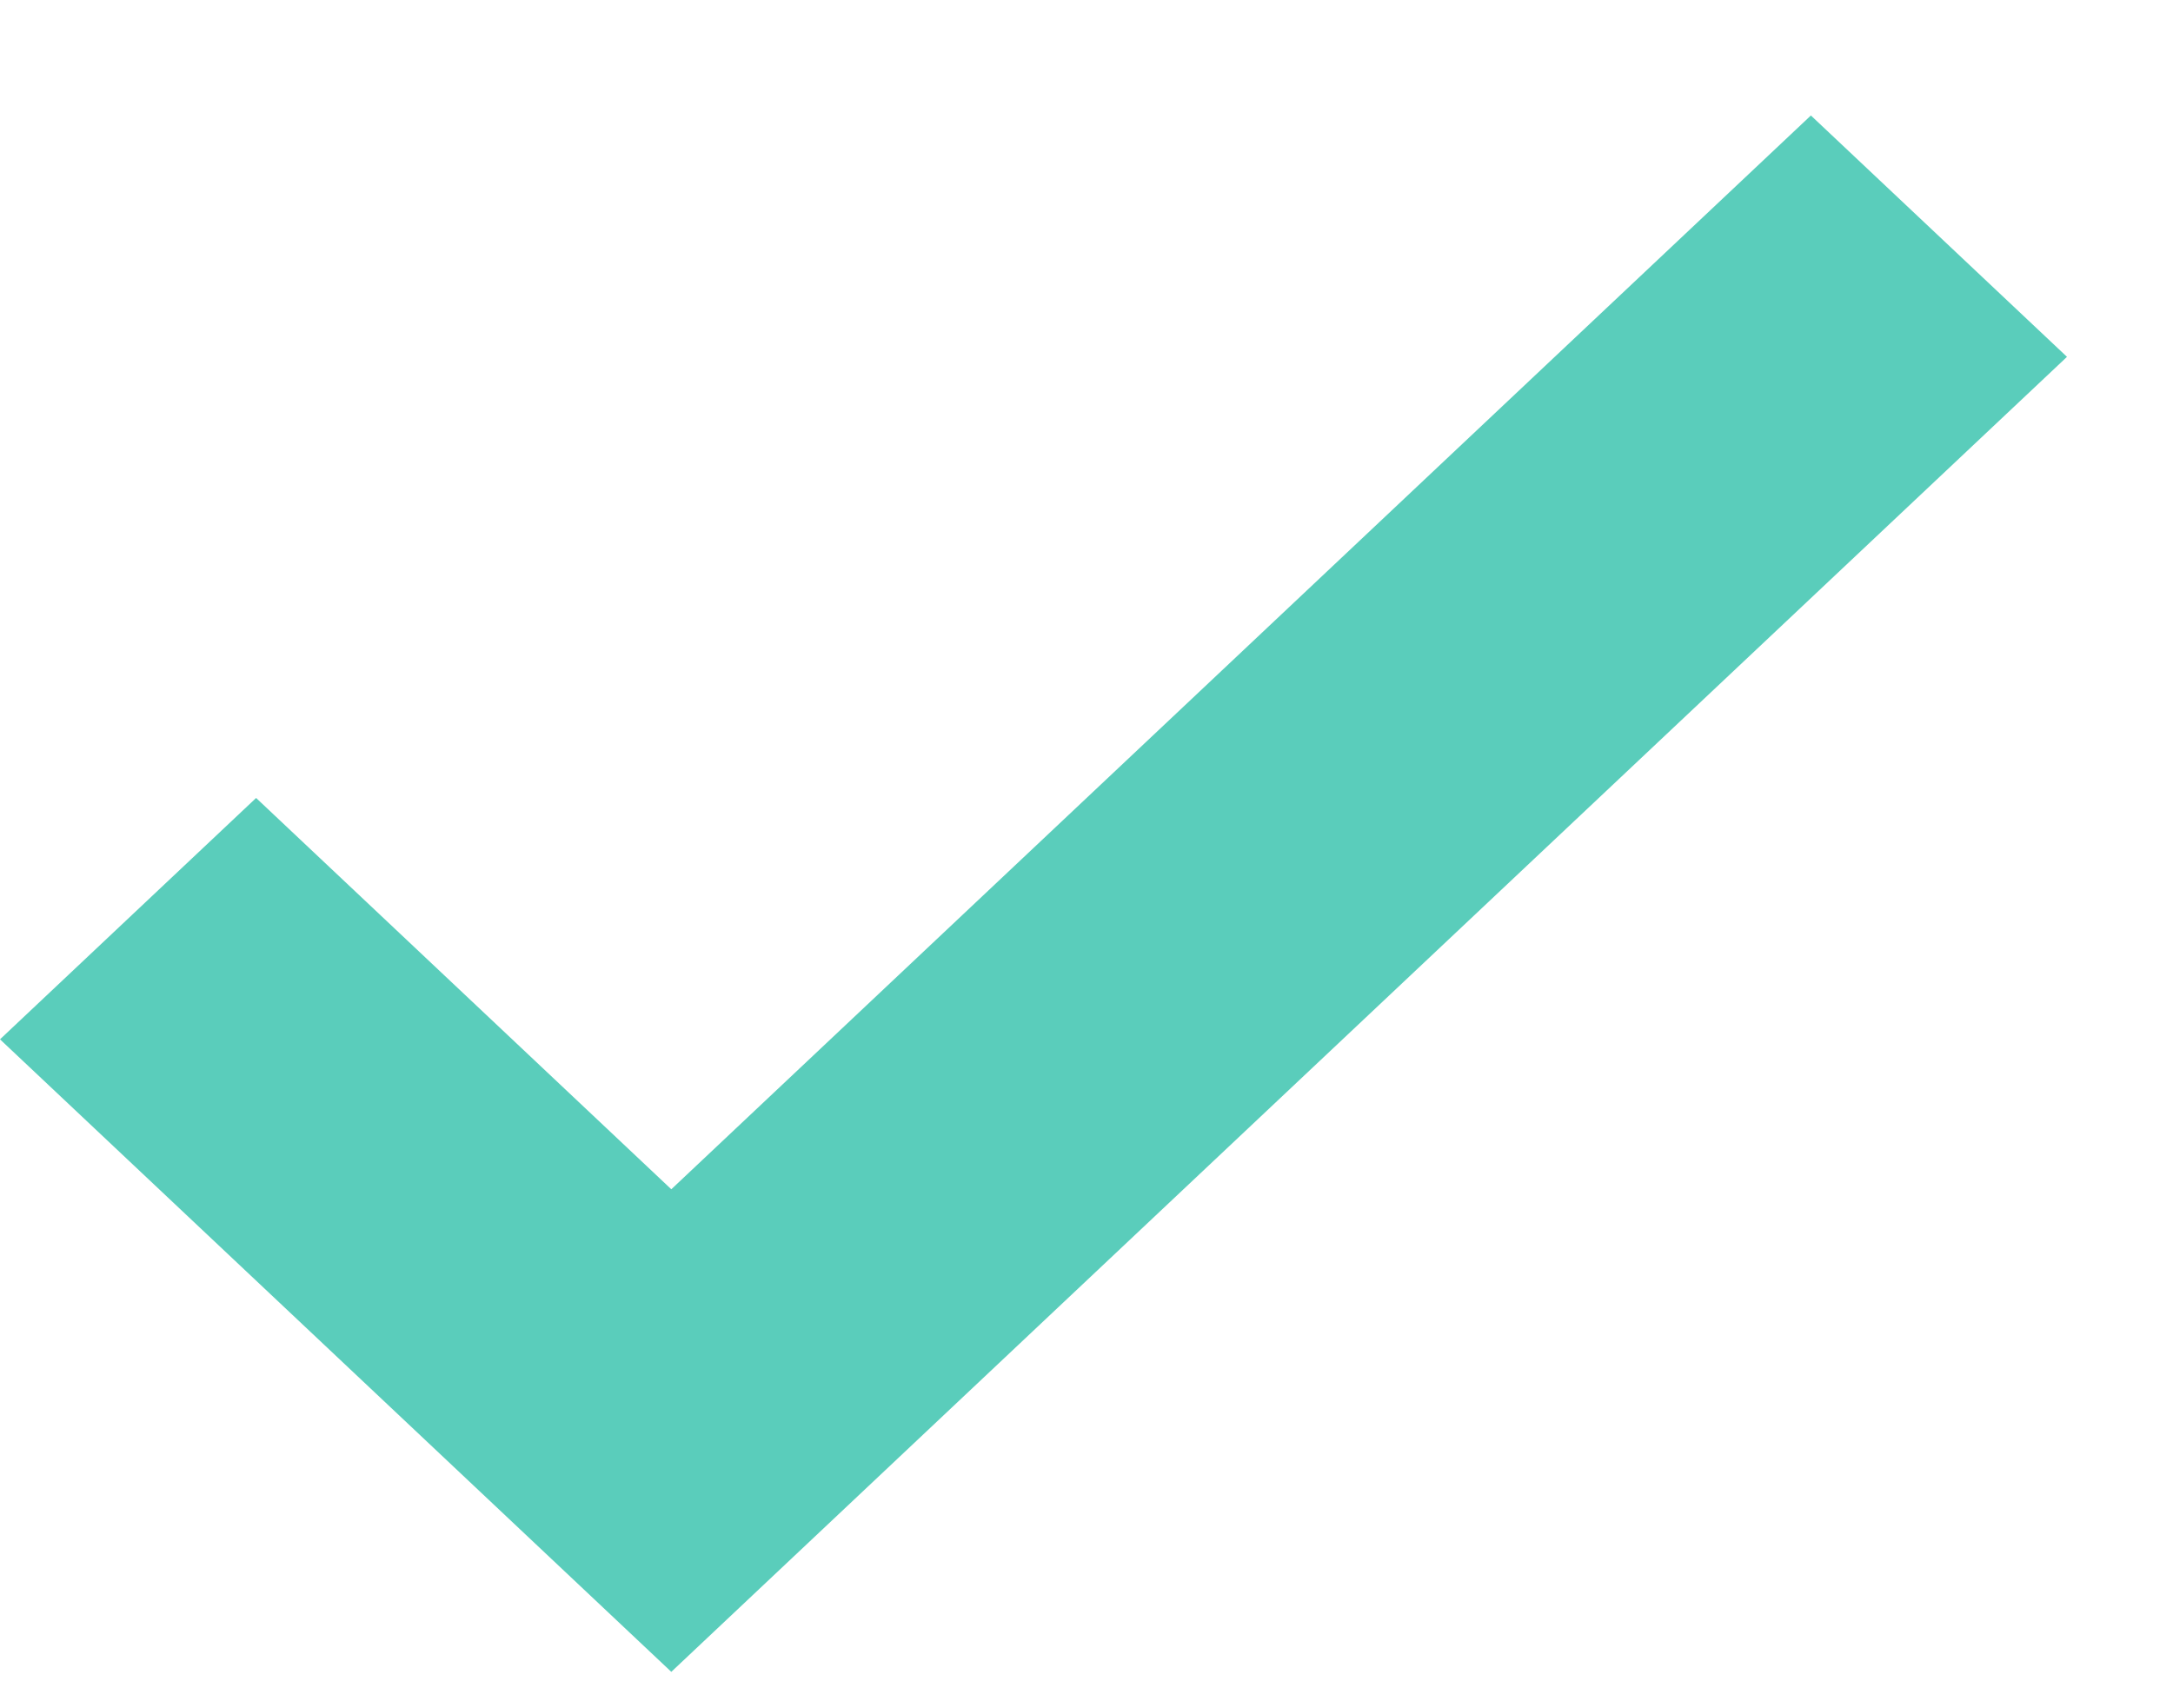
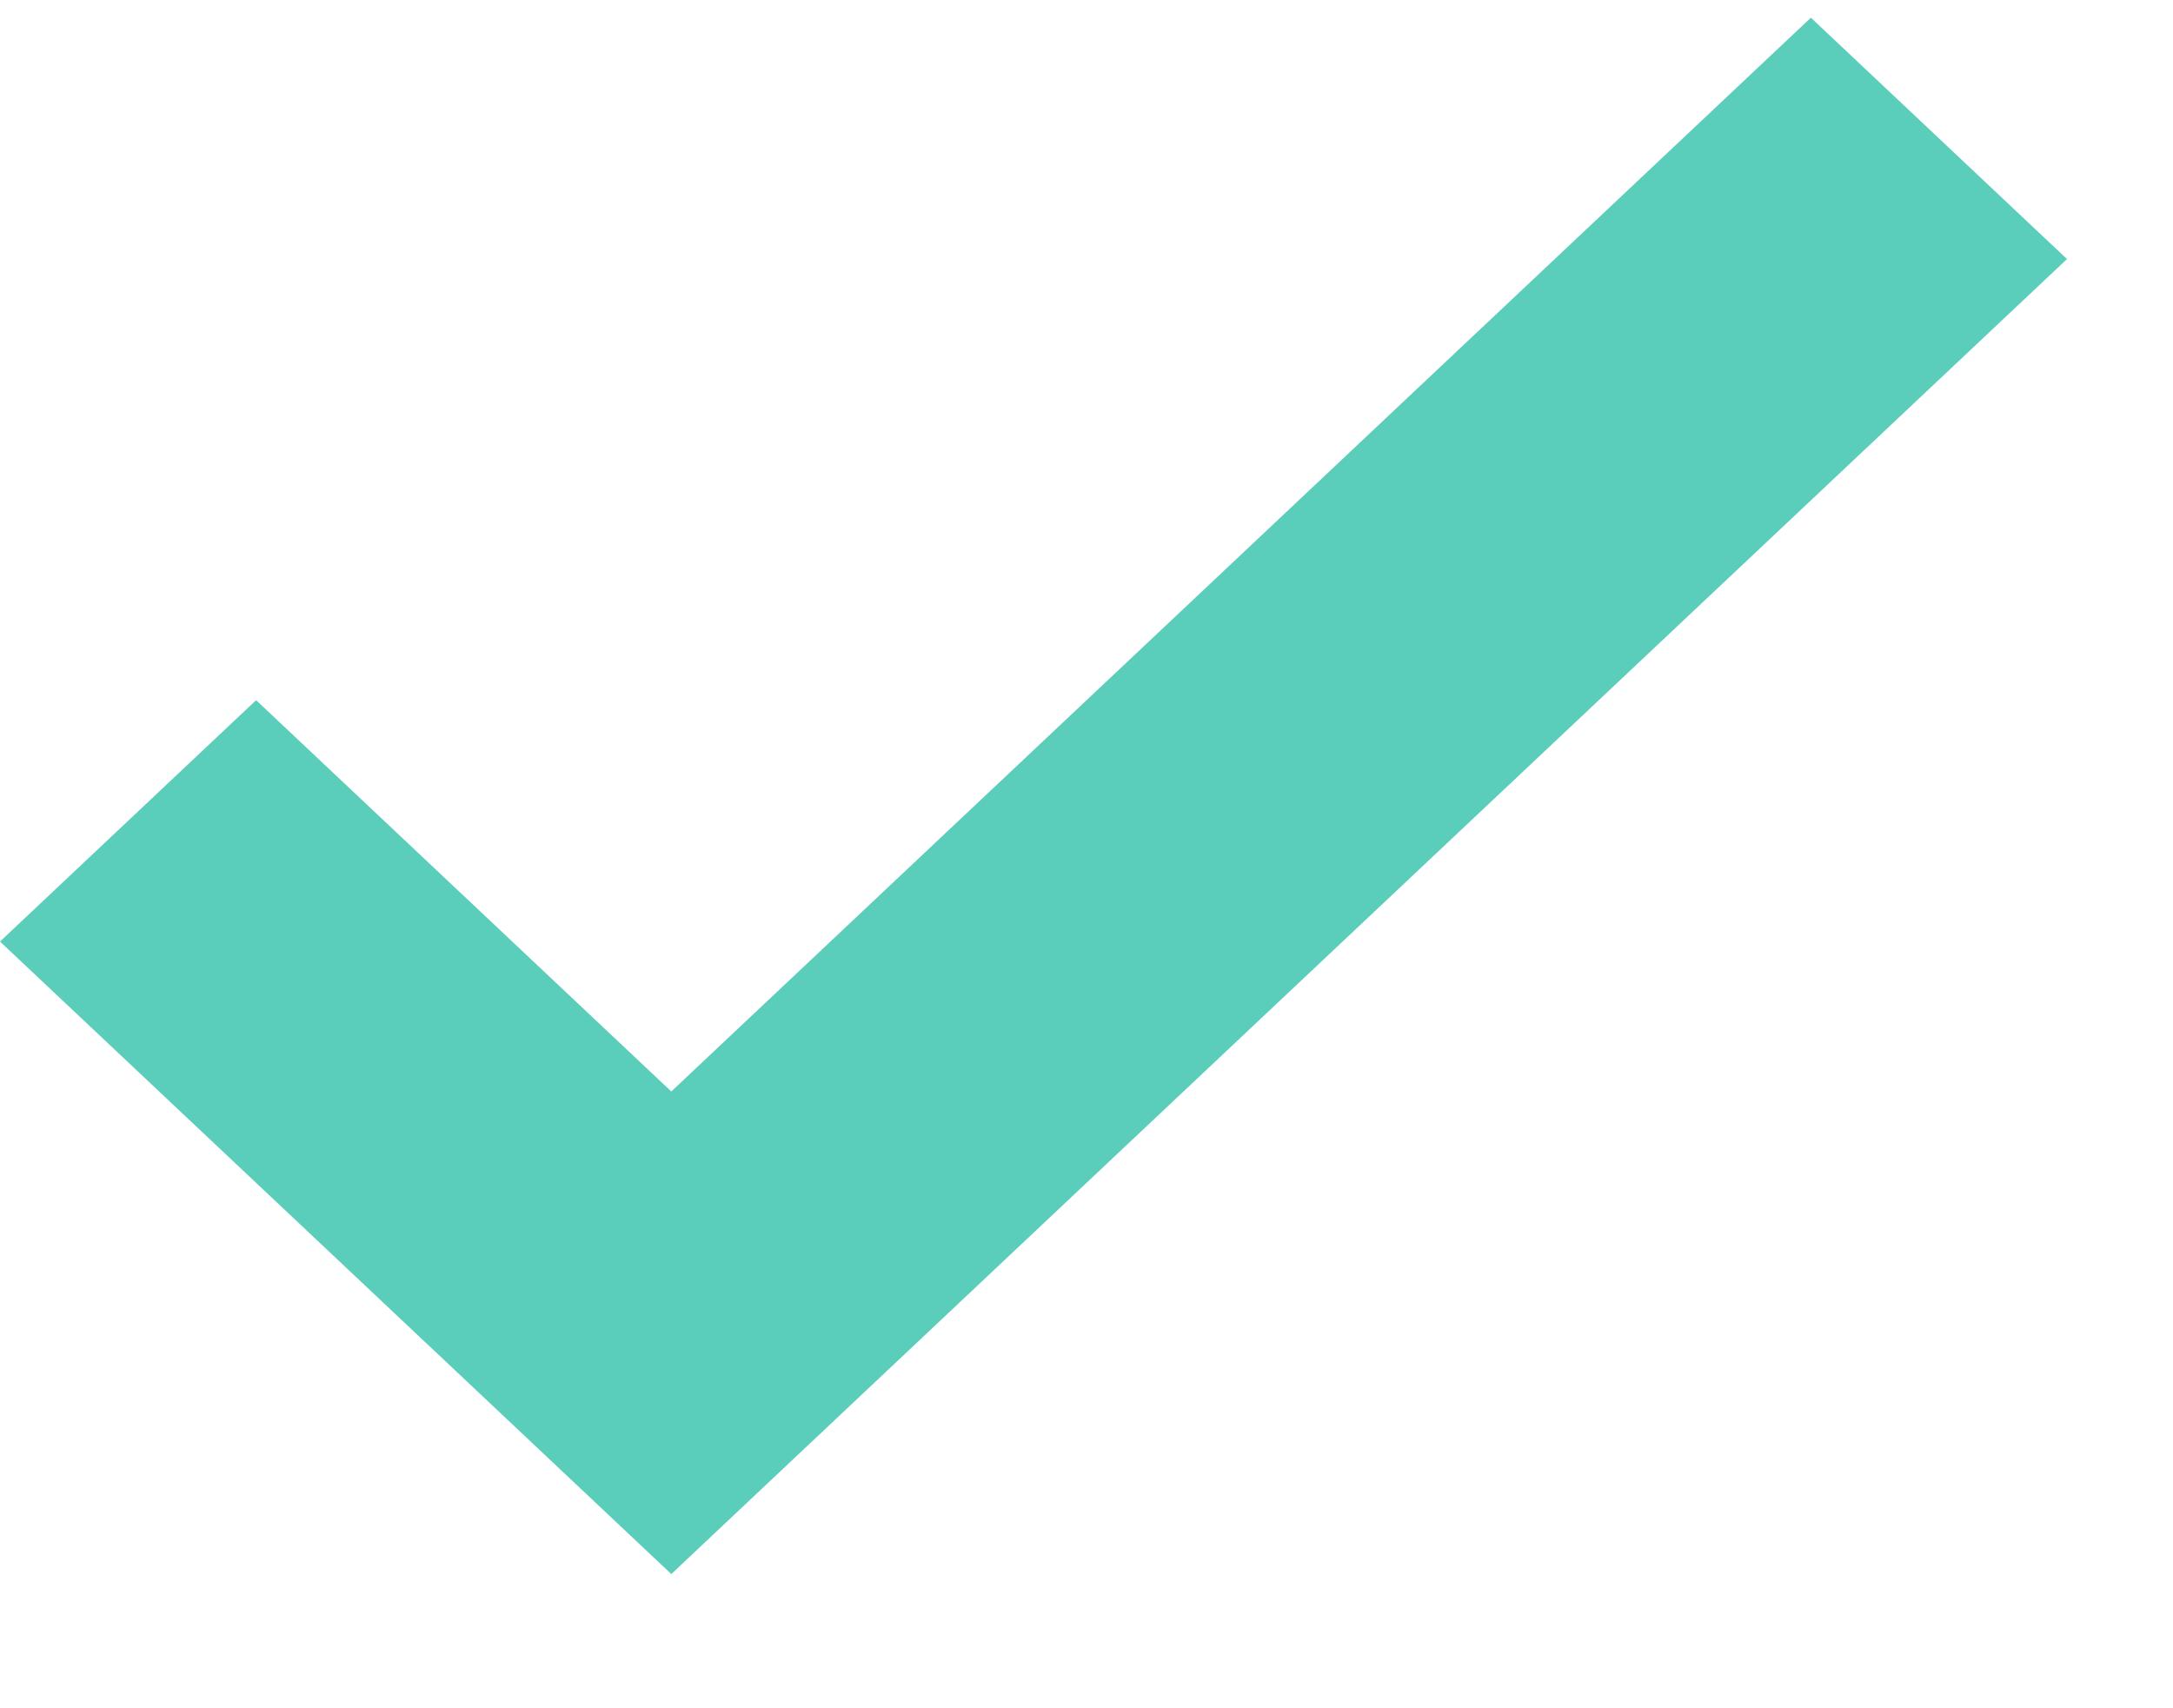
<svg xmlns="http://www.w3.org/2000/svg" width="14" height="11" viewBox="0 0 14 11" fill="none">
-   <path fill-rule="evenodd" clip-rule="evenodd" d="M13.317 2.299L4.325 10.771L0 6.696L1.65 5.141L4.325 7.662L11.667 0.744L13.317 2.299Z" fill="#5ACDBB" />
+   <path fill-rule="evenodd" clip-rule="evenodd" d="M13.317 1.669L4.325 10.141L0 6.066L1.65 4.511L4.325 7.032L11.667 0.114L13.317 1.669Z" fill="#5ACDBB" />
</svg>
